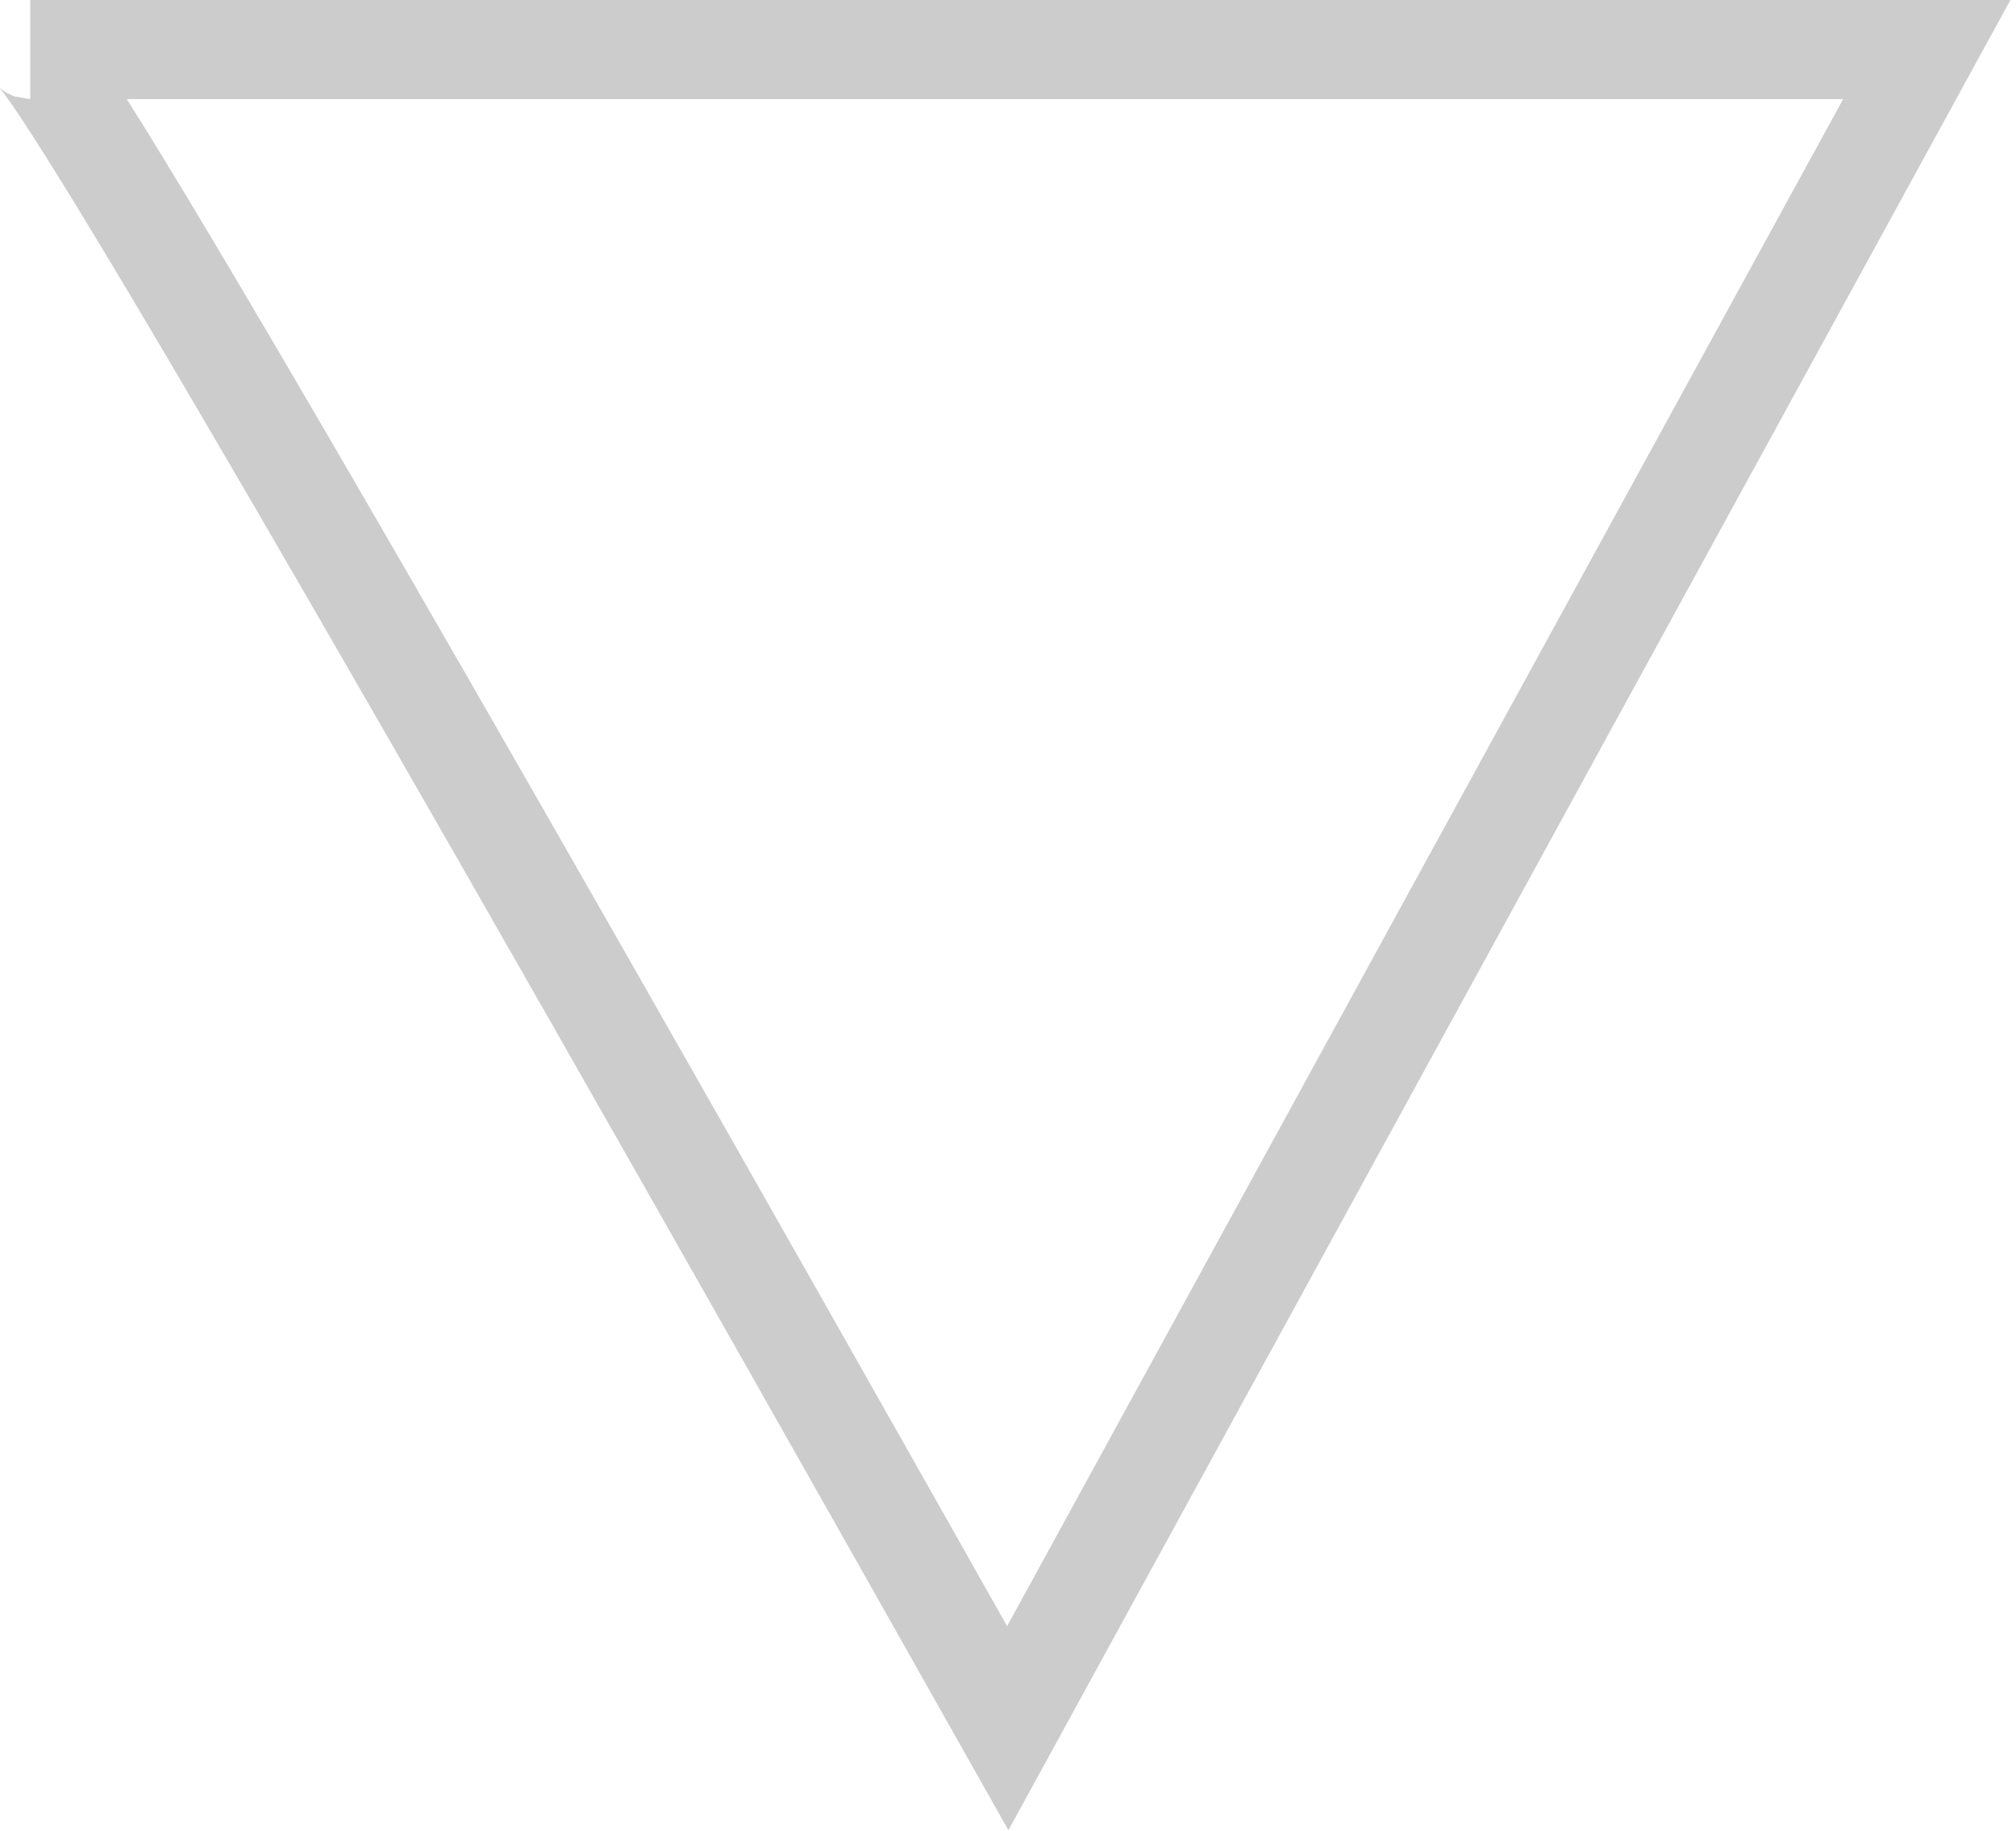
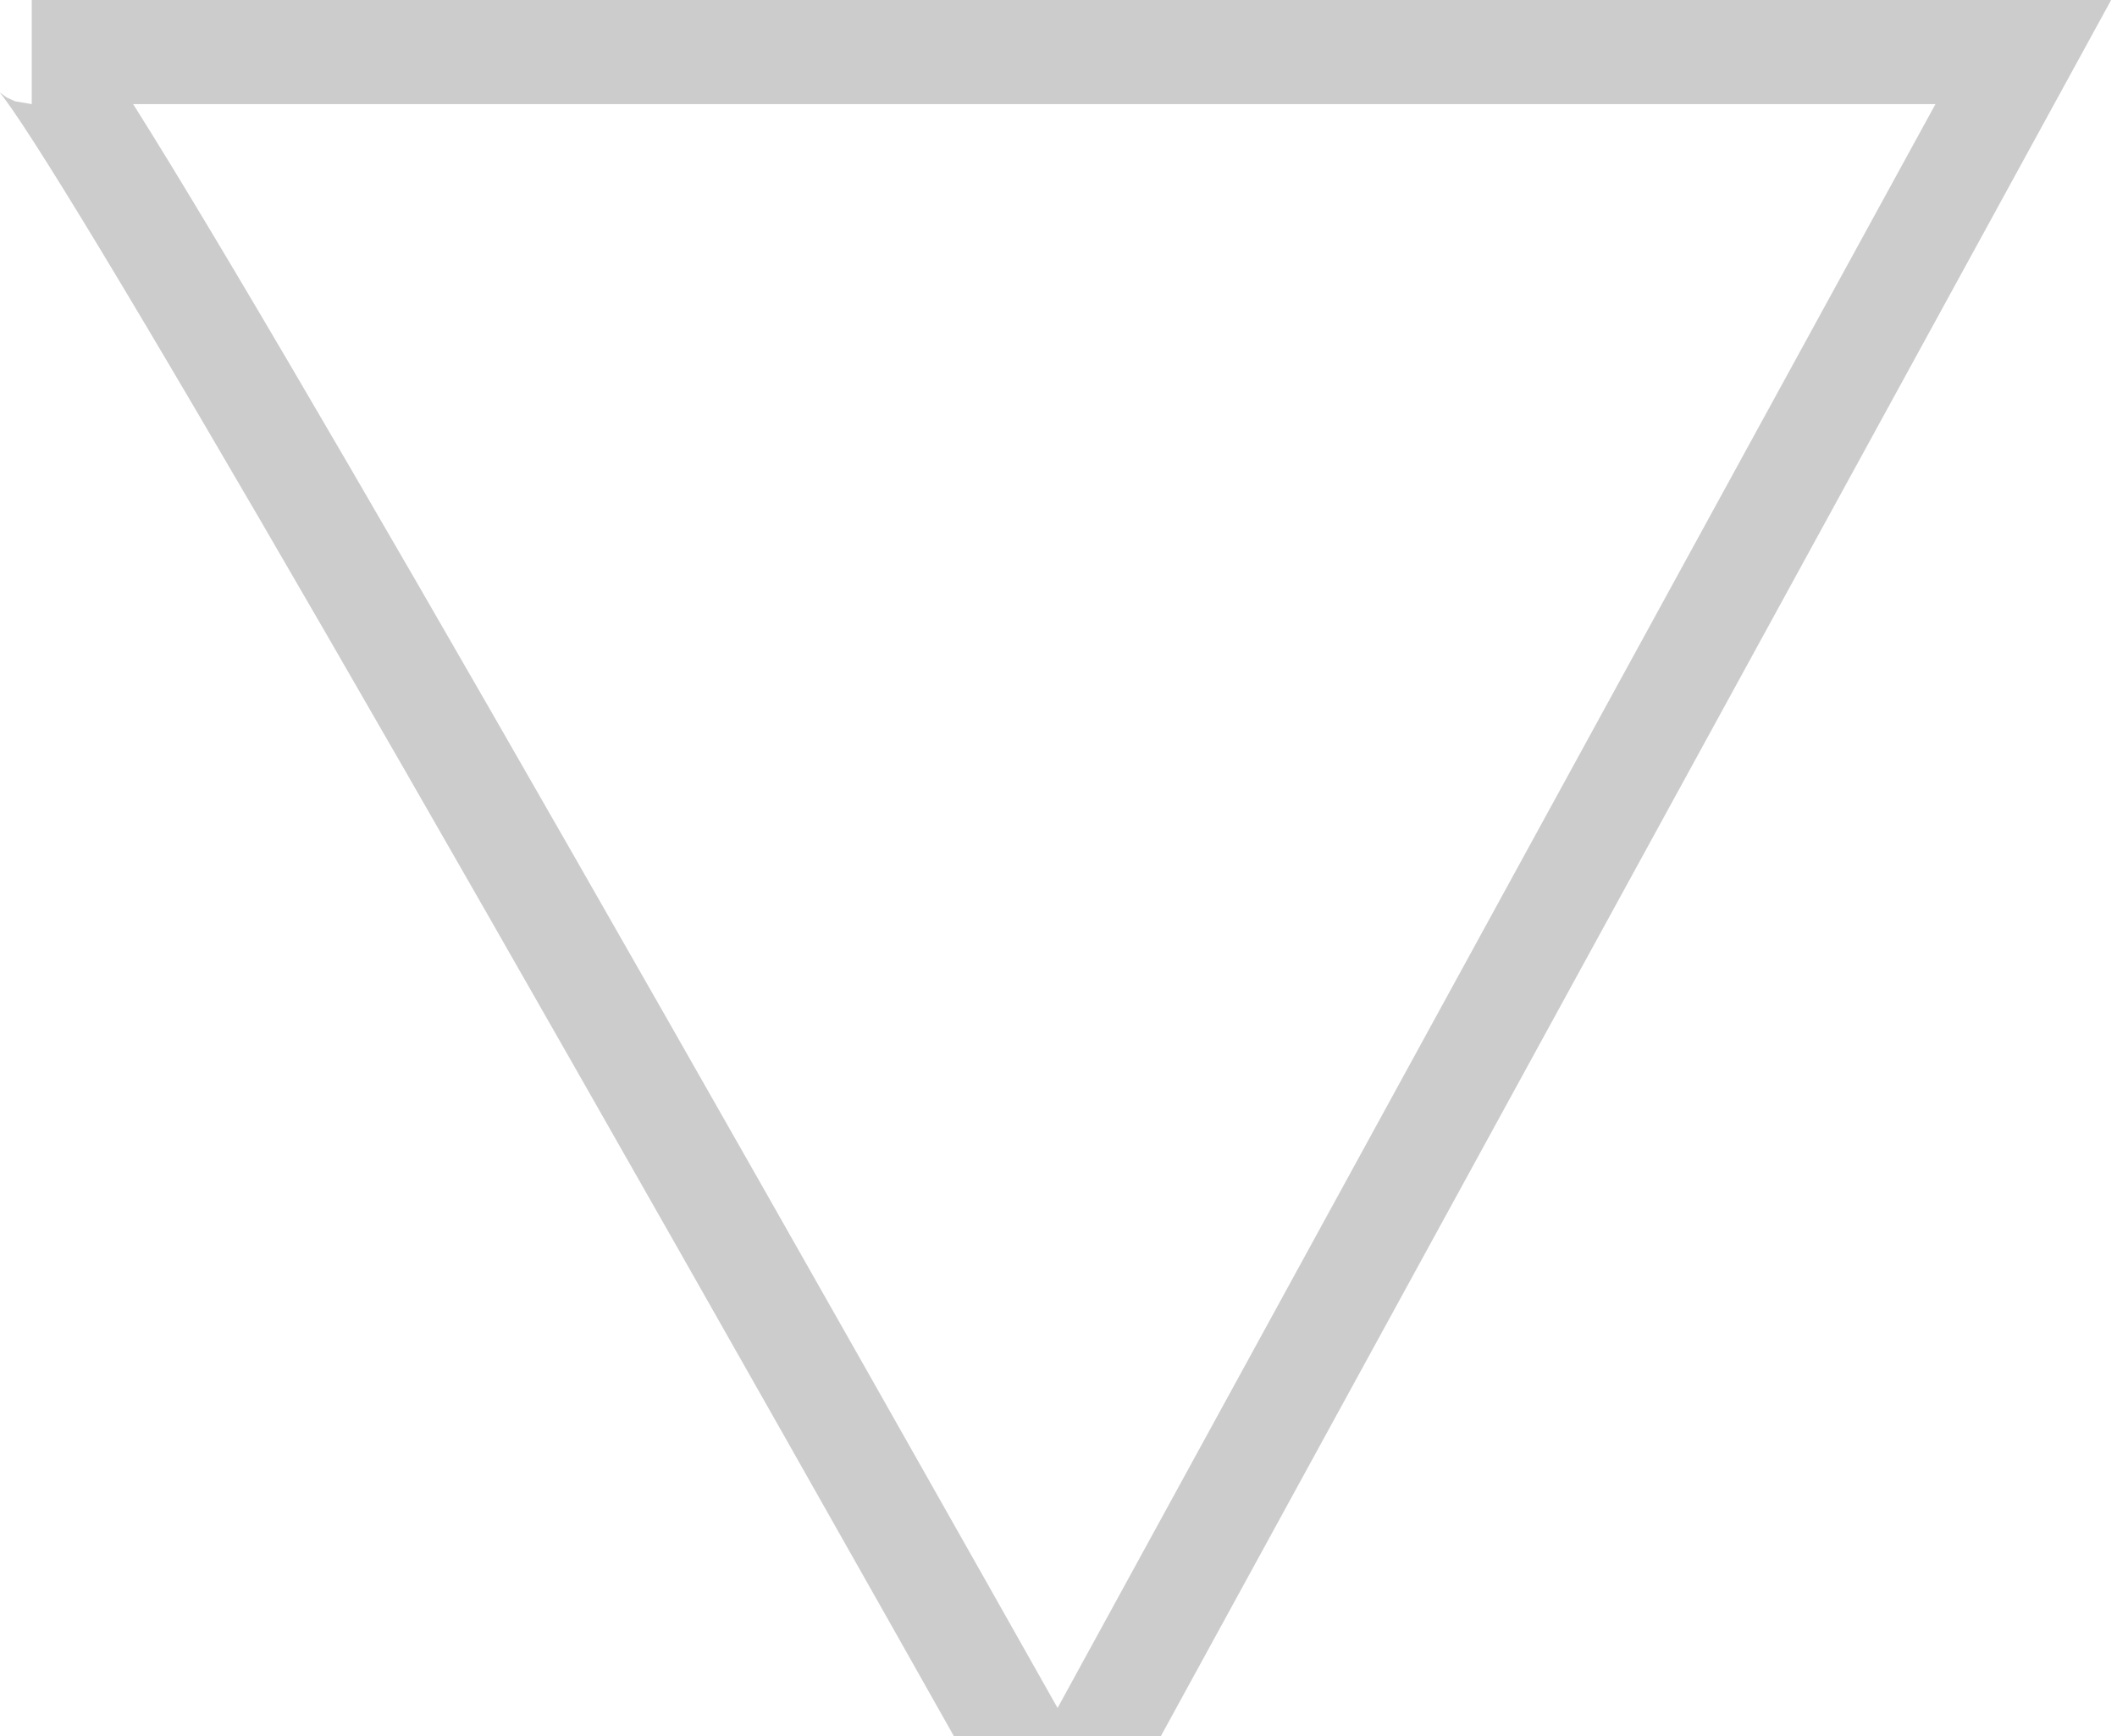
- <svg xmlns="http://www.w3.org/2000/svg" width="305" height="277">
+ <svg xmlns="http://www.w3.org/2000/svg" width="305" height="250">
  <path fill="none" stroke="#000" stroke-width="15" d="M291.5 7.5H4.574c3.119 0 52.416 84.667 147.892 254L291.5 7.5z" opacity=".2" />
</svg>
